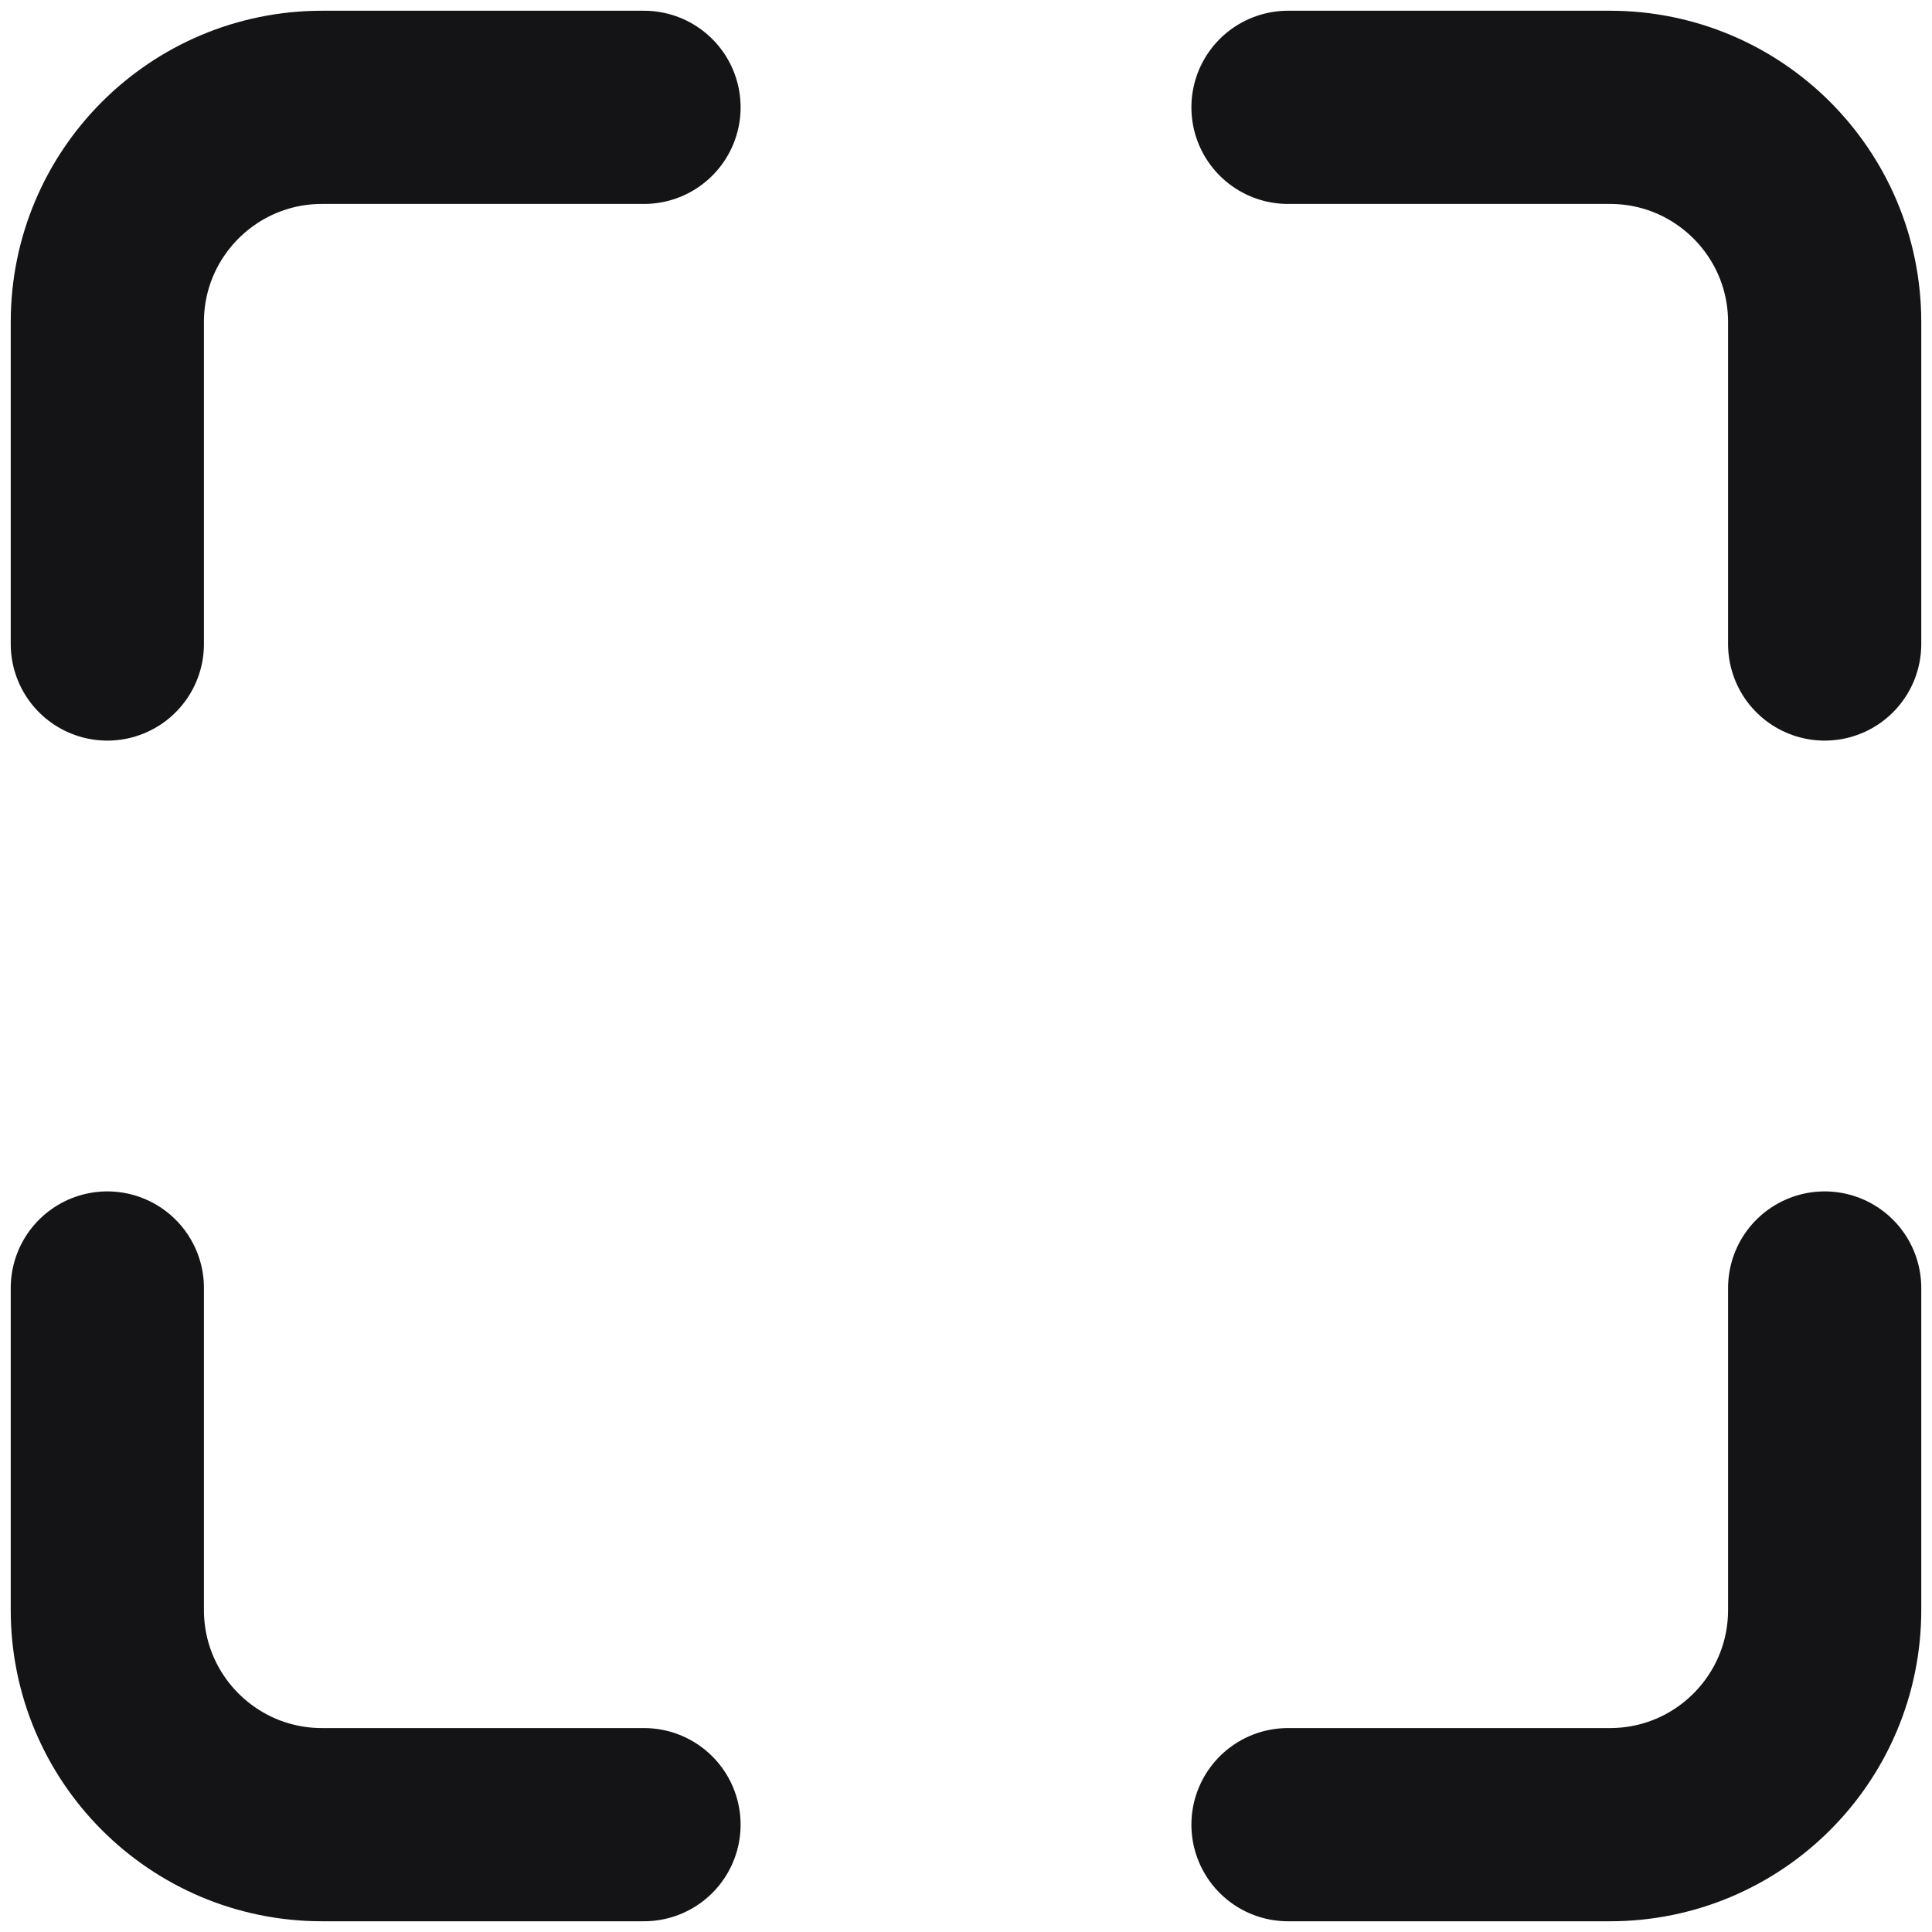
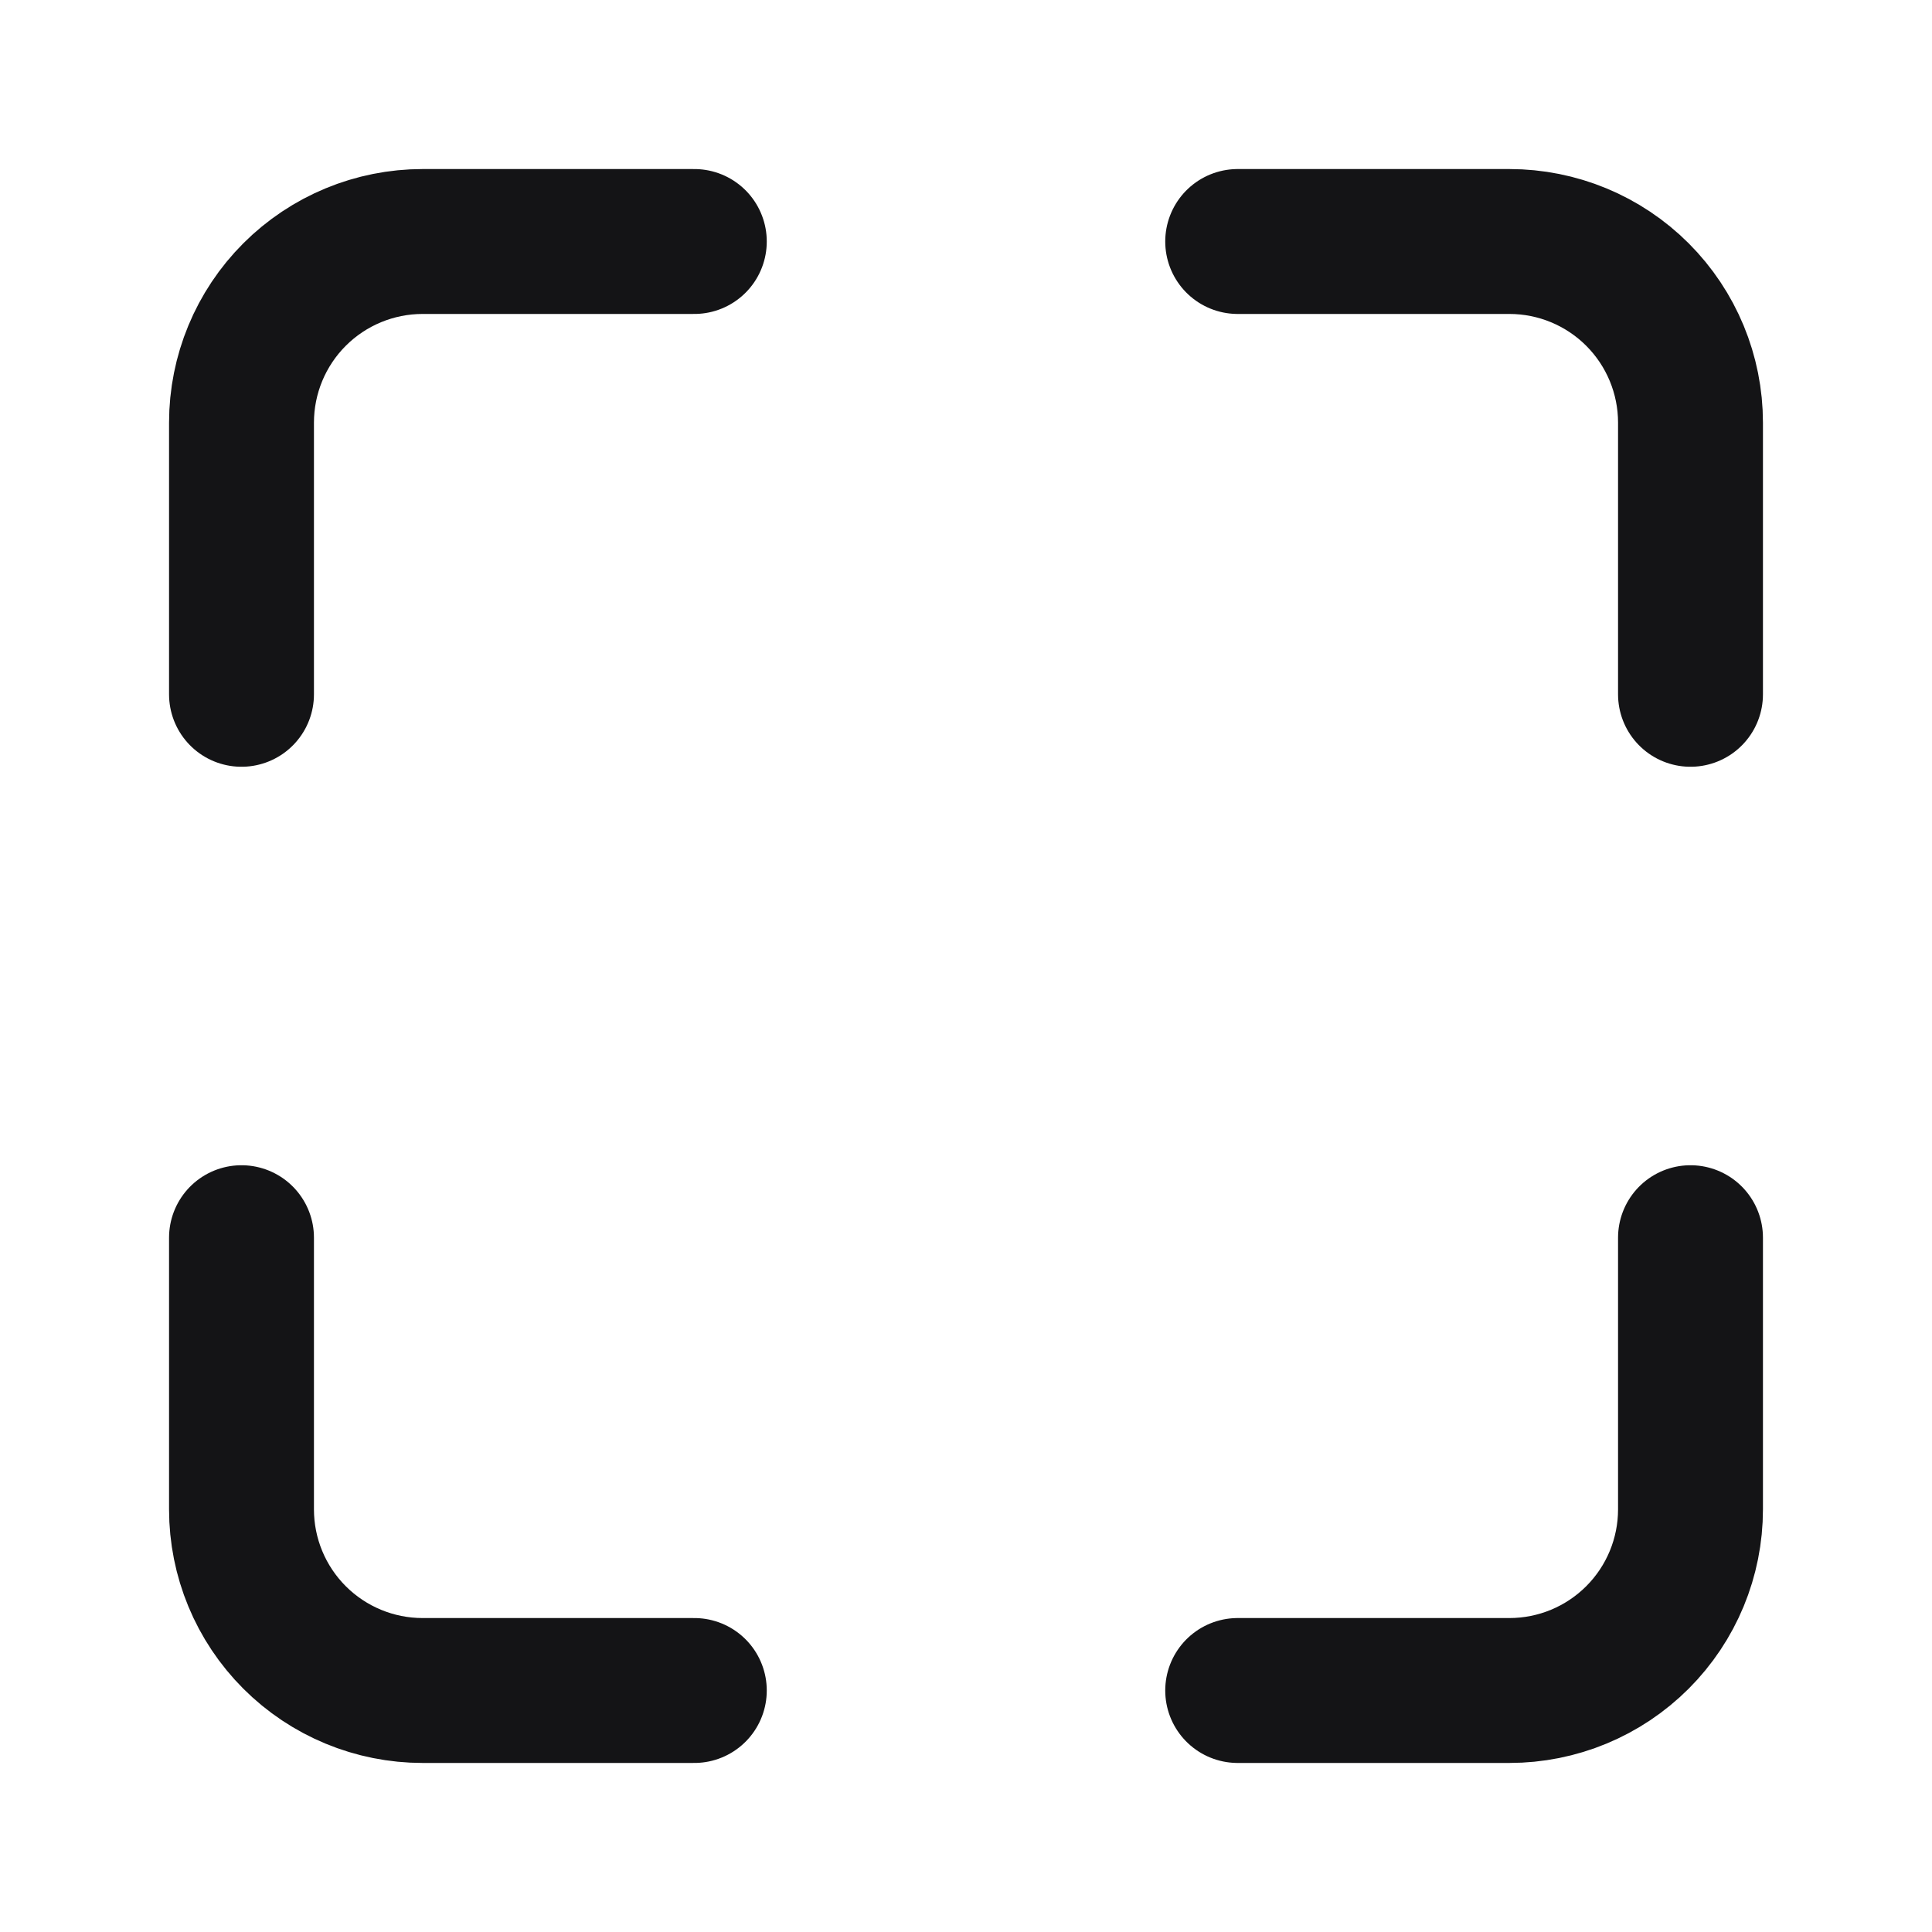
- <svg xmlns="http://www.w3.org/2000/svg" width="16" height="16" viewBox="7 7 18 18">
-   <path d="M8 13v-3a2 2 0 0 1 2-2h3" fill="none" stroke="#141416" stroke-width="1.8" stroke-linecap="round" />
-   <path d="M19 8h3a2 2 0 0 1 2 2v3" fill="none" stroke="#141416" stroke-width="1.8" stroke-linecap="round" />
-   <path d="M24 19v3a2 2 0 0 1-2 2h-3" fill="none" stroke="#141416" stroke-width="1.8" stroke-linecap="round" />
-   <path d="M13 24h-3a2 2 0 0 1-2-2v-3" fill="none" stroke="#141416" stroke-width="1.8" stroke-linecap="round" />
+ <svg xmlns="http://www.w3.org/2000/svg" width="16" height="16" viewBox="0 0 48 48" fill="none">
+   <path d="M6 17.25V10.5C6 9.307 6.474 8.162 7.318 7.318C8.162 6.474 9.307 6 10.5 6H17.25" stroke-width="3.6" stroke-linecap="round" stroke="#141416" />
+   <path d="M30.75 6H37.5C38.694 6 39.838 6.474 40.682 7.318C41.526 8.162 42 9.307 42 10.5V17.25" stroke-width="3.6" stroke-linecap="round" stroke="#141416" />
+   <path d="M42 30.75V37.5C42 38.694 41.526 39.838 40.682 40.682C39.838 41.526 38.694 42 37.5 42H30.75" stroke-width="3.6" stroke-linecap="round" stroke="#141416" />
+   <path d="M17.25 42H10.5C9.307 42 8.162 41.526 7.318 40.682C6.474 39.838 6 38.694 6 37.5V30.75" stroke-width="3.6" stroke-linecap="round" stroke="#141416" />
</svg>
